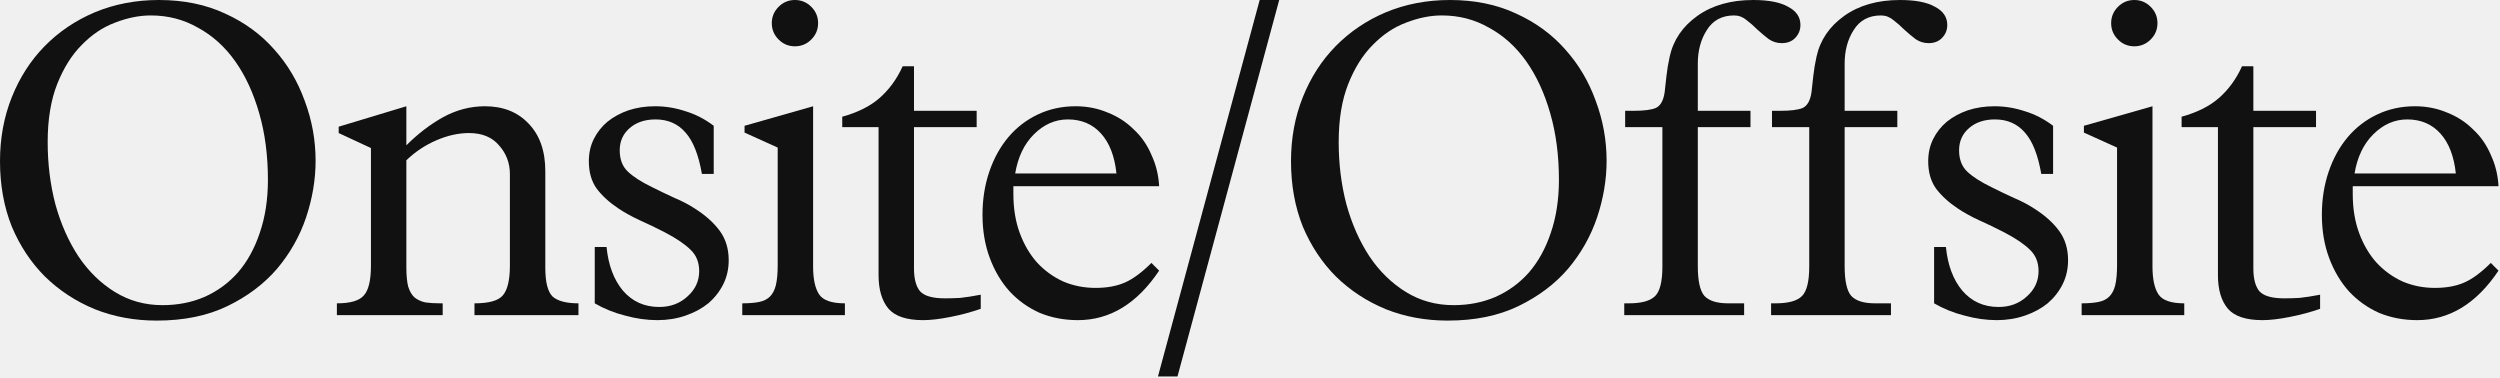
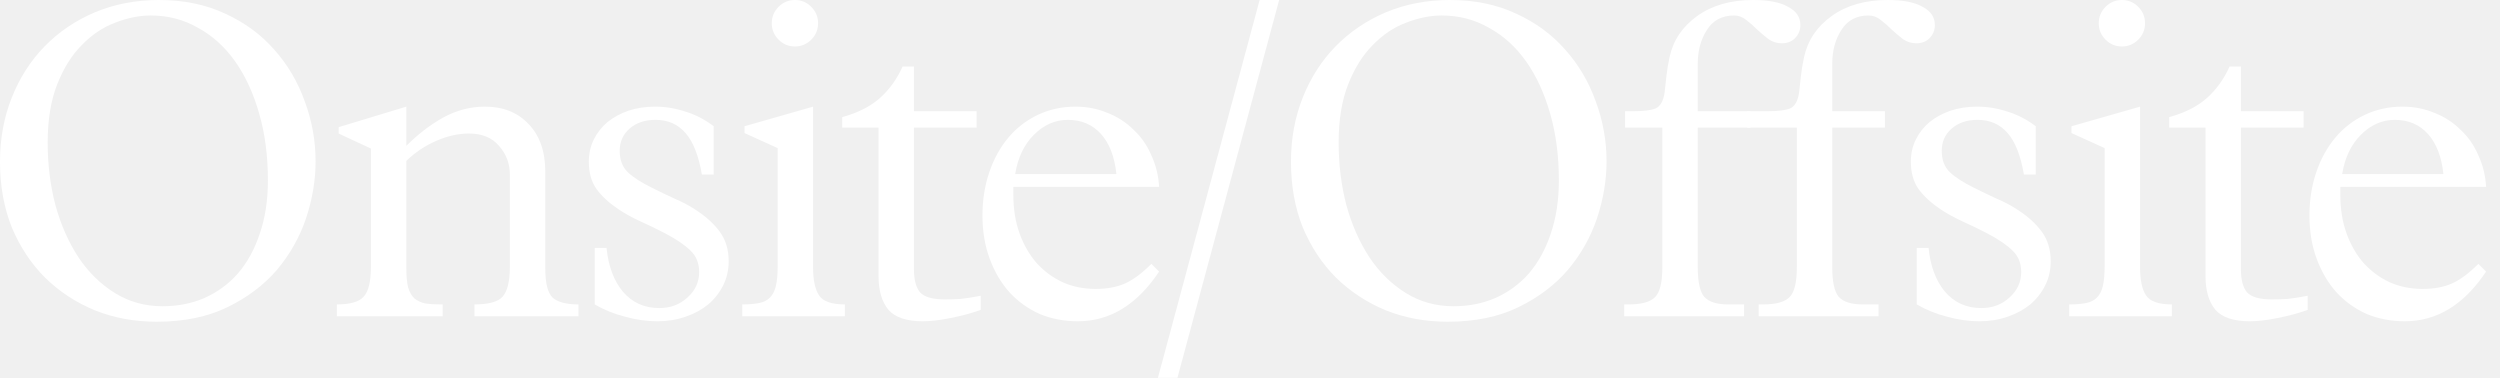
- <svg xmlns="http://www.w3.org/2000/svg" width="1013" height="153" viewBox="0 0 1013 153" fill="none">
-   <path d="M65.872 123.648C72.005 123.648 77.648 122.544 82.8 120.336C88.075 118.005 92.613 114.693 96.416 110.4C100.219 105.984 103.163 100.648 105.248 94.392C107.456 88.013 108.56 80.837 108.56 72.864C108.56 63.051 107.395 54.096 105.064 46C102.733 37.781 99.483 30.728 95.312 24.84C91.141 18.952 86.112 14.413 80.224 11.224C74.459 7.912 68.08 6.256 61.088 6.256C56.427 6.256 51.581 7.237 46.552 9.2C41.645 11.04 37.168 14.045 33.12 18.216C29.072 22.264 25.76 27.539 23.184 34.04C20.608 40.541 19.32 48.392 19.32 57.592C19.32 66.424 20.363 74.827 22.448 82.8C24.656 90.773 27.784 97.827 31.832 103.96C35.88 109.971 40.787 114.755 46.552 118.312C52.317 121.869 58.757 123.648 65.872 123.648ZM127.88 65.136C127.88 72.741 126.592 80.408 124.016 88.136C121.44 95.741 117.515 102.672 112.24 108.928C106.965 115.061 100.28 120.091 92.184 124.016C84.088 127.941 74.52 129.904 63.48 129.904C54.525 129.904 46.184 128.371 38.456 125.304C30.728 122.115 23.981 117.699 18.216 112.056C12.573 106.413 8.096 99.667 4.784 91.816C1.595 83.843 0 75.011 0 65.32C0 55.997 1.595 47.349 4.784 39.376C7.973 31.403 12.389 24.533 18.032 18.768C23.797 12.88 30.605 8.28 38.456 4.968C46.429 1.656 55.077 0 64.4 0C74.459 0 83.413 1.84 91.264 5.52C99.115 9.077 105.739 13.923 111.136 20.056C116.533 26.067 120.643 32.997 123.464 40.848C126.408 48.699 127.88 56.795 127.88 65.136Z" fill="#111111" />
-   <path d="M164.656 58.88C169.317 54.219 174.285 50.416 179.56 47.472C184.957 44.528 190.6 43.056 196.488 43.056C203.848 43.056 209.736 45.387 214.152 50.048C218.69 54.709 220.96 61.149 220.96 69.368V108.56C220.96 114.325 221.941 118.189 223.904 120.152C225.989 121.992 229.485 122.912 234.392 122.912V127.696H192.256V122.912C198.021 122.912 201.824 121.869 203.664 119.784C205.626 117.576 206.608 113.528 206.608 107.64V70.472C206.608 66.056 205.136 62.192 202.192 58.88C199.37 55.568 195.322 53.912 190.048 53.912C185.754 53.912 181.338 54.893 176.8 56.856C172.261 58.819 168.213 61.517 164.656 64.952V108.192C164.656 111.504 164.901 114.141 165.392 116.104C166.005 118.067 166.864 119.539 167.968 120.52C169.194 121.501 170.666 122.176 172.384 122.544C174.101 122.789 176.125 122.912 178.456 122.912H179.376V127.696H136.504V122.912C141.901 122.912 145.52 121.869 147.36 119.784C149.322 117.699 150.304 113.651 150.304 107.64V59.984L137.24 53.912V51.336L164.656 43.056V58.88Z" fill="#111111" />
-   <path d="M289.199 70.472H284.415C283.066 62.744 280.858 57.163 277.791 53.728C274.725 50.171 270.677 48.392 265.647 48.392C261.354 48.392 257.858 49.557 255.159 51.888C252.461 54.219 251.111 57.224 251.111 60.904C251.111 64.584 252.215 67.467 254.423 69.552C256.631 71.637 259.882 73.723 264.175 75.808C267.365 77.403 270.431 78.875 273.375 80.224C276.319 81.451 279.018 82.861 281.471 84.456C285.765 87.155 289.138 90.16 291.591 93.472C294.045 96.784 295.271 100.771 295.271 105.432C295.271 108.989 294.535 112.24 293.063 115.184C291.591 118.128 289.567 120.704 286.991 122.912C284.415 124.997 281.349 126.653 277.791 127.88C274.234 129.107 270.431 129.72 266.383 129.72C262.09 129.72 257.735 129.107 253.319 127.88C248.903 126.776 244.794 125.12 240.991 122.912V100.096H245.775C246.511 107.456 248.719 113.344 252.399 117.76C256.202 122.176 261.109 124.384 267.119 124.384C271.658 124.384 275.461 122.973 278.527 120.152C281.717 117.331 283.311 113.896 283.311 109.848C283.311 106.291 282.146 103.408 279.815 101.2C277.607 98.992 274.173 96.661 269.511 94.208C265.954 92.368 262.519 90.712 259.207 89.24C256.018 87.768 253.135 86.173 250.559 84.456C246.879 82.003 243.935 79.304 241.727 76.36C239.642 73.416 238.599 69.736 238.599 65.32C238.599 62.008 239.274 59.003 240.623 56.304C241.973 53.605 243.813 51.275 246.143 49.312C248.597 47.349 251.418 45.816 254.607 44.712C257.919 43.608 261.538 43.056 265.463 43.056C269.634 43.056 273.743 43.731 277.791 45.08C281.839 46.307 285.642 48.269 289.199 50.968V70.472Z" fill="#111111" />
-   <path d="M329.473 108.008C329.473 113.037 330.27 116.779 331.865 119.232C333.459 121.685 336.955 122.912 342.353 122.912V127.696H300.768V122.912C303.467 122.912 305.737 122.728 307.577 122.36C309.417 121.992 310.888 121.256 311.992 120.152C313.096 119.048 313.894 117.515 314.384 115.552C314.875 113.467 315.121 110.768 315.121 107.456V59.8L301.689 53.728V50.968L329.473 43.056V108.008ZM331.496 9.384C331.496 11.96 330.577 14.168 328.737 16.008C326.897 17.848 324.688 18.768 322.112 18.768C319.536 18.768 317.328 17.848 315.488 16.008C313.648 14.168 312.728 11.96 312.728 9.384C312.728 6.808 313.648 4.6 315.488 2.76C317.328 0.92 319.536 0 322.112 0C324.688 0 326.897 0.92 328.737 2.76C330.577 4.6 331.496 6.808 331.496 9.384Z" fill="#111111" />
-   <path d="M370.349 26.864V44.896H395.741V51.52H370.349V108.744C370.349 112.915 371.147 115.981 372.741 117.944C374.459 119.907 377.832 120.888 382.861 120.888C384.824 120.888 386.909 120.827 389.117 120.704C391.448 120.459 394.208 120.029 397.397 119.416V125.12C393.595 126.469 389.485 127.573 385.069 128.432C380.776 129.291 377.096 129.72 374.029 129.72C367.405 129.72 362.744 128.187 360.045 125.12C357.347 121.931 355.997 117.392 355.997 111.504V51.52H341.277V47.288C347.533 45.571 352.563 43.056 356.365 39.744C360.291 36.309 363.419 32.016 365.749 26.864H370.349Z" fill="#111111" />
-   <path d="M452.389 70.288C451.653 63.296 449.568 57.899 446.133 54.096C442.698 50.293 438.221 48.392 432.701 48.392C427.549 48.392 422.949 50.416 418.901 54.464C414.976 58.389 412.461 63.664 411.357 70.288H452.389ZM410.621 75.44V78.568C410.621 84.456 411.48 89.731 413.197 94.392C414.914 99.053 417.245 103.04 420.189 106.352C423.256 109.664 426.813 112.24 430.861 114.08C434.909 115.797 439.264 116.656 443.925 116.656C448.586 116.656 452.573 115.92 455.885 114.448C459.197 112.976 462.754 110.339 466.557 106.536L469.685 109.664C460.73 123.035 449.752 129.72 436.749 129.72C431.229 129.72 426.077 128.739 421.293 126.776C416.632 124.691 412.584 121.808 409.149 118.128C405.714 114.325 403.016 109.787 401.053 104.512C399.09 99.237 398.109 93.411 398.109 87.032C398.109 80.776 399.029 74.949 400.869 69.552C402.709 64.155 405.285 59.493 408.597 55.568C411.909 51.643 415.896 48.576 420.557 46.368C425.218 44.16 430.309 43.056 435.829 43.056C440.49 43.056 444.845 43.915 448.893 45.632C452.941 47.227 456.437 49.496 459.381 52.44C462.448 55.261 464.84 58.696 466.557 62.744C468.397 66.669 469.44 70.901 469.685 75.44H410.621Z" fill="#111111" />
-   <path d="M510.422 0H518.334L477.118 152.536H469.207L510.422 0Z" fill="#111111" />
-   <path d="M588.989 123.648C595.123 123.648 600.765 122.544 605.917 120.336C611.192 118.005 615.731 114.693 619.533 110.4C623.336 105.984 626.28 100.648 628.365 94.392C630.573 88.013 631.677 80.837 631.677 72.864C631.677 63.051 630.512 54.096 628.181 46C625.851 37.781 622.6 30.728 618.429 24.84C614.259 18.952 609.229 14.413 603.341 11.224C597.576 7.912 591.197 6.256 584.205 6.256C579.544 6.256 574.699 7.237 569.669 9.2C564.763 11.04 560.285 14.045 556.237 18.216C552.189 22.264 548.877 27.539 546.301 34.04C543.725 40.541 542.437 48.392 542.437 57.592C542.437 66.424 543.48 74.827 545.565 82.8C547.773 90.773 550.901 97.827 554.949 103.96C558.997 109.971 563.904 114.755 569.669 118.312C575.435 121.869 581.875 123.648 588.989 123.648ZM650.997 65.136C650.997 72.741 649.709 80.408 647.133 88.136C644.557 95.741 640.632 102.672 635.357 108.928C630.083 115.061 623.397 120.091 615.301 124.016C607.205 127.941 597.637 129.904 586.597 129.904C577.643 129.904 569.301 128.371 561.573 125.304C553.845 122.115 547.099 117.699 541.333 112.056C535.691 106.413 531.213 99.667 527.901 91.816C524.712 83.843 523.117 75.011 523.117 65.32C523.117 55.997 524.712 47.349 527.901 39.376C531.091 31.403 535.507 24.533 541.149 18.768C546.914 12.88 553.723 8.28 561.573 4.968C569.547 1.656 578.195 0 587.517 0C597.576 0 606.531 1.84 614.381 5.52C622.232 9.077 628.856 13.923 634.253 20.056C639.651 26.067 643.76 32.997 646.581 40.848C649.525 48.699 650.997 56.795 650.997 65.136Z" fill="#111111" />
-   <path d="M789.036 10.12C789.036 12.205 788.3 13.984 786.828 15.456C785.479 16.805 783.7 17.48 781.492 17.48C779.529 17.48 777.751 16.928 776.156 15.824C774.561 14.597 773.028 13.309 771.556 11.96C770.084 10.488 768.612 9.2 767.14 8.096C765.668 6.869 764.012 6.256 762.172 6.256C757.265 6.256 753.585 8.219 751.132 12.144C748.679 15.947 747.452 20.485 747.452 25.76V44.896H768.796V51.52H747.452V107.824C747.452 113.712 748.311 117.699 750.028 119.784C751.868 121.869 755.119 122.912 759.78 122.912H766.22V127.696H717.644V122.912H719.484C724.636 122.912 728.193 121.931 730.156 119.968C732.119 118.005 733.1 114.019 733.1 108.008V51.52H718.012V44.896H721.508C725.556 44.896 728.5 44.528 730.34 43.792C732.303 42.933 733.529 40.787 734.02 37.352C734.265 35.267 734.511 33.059 734.756 30.728C735.001 28.397 735.431 25.821 736.044 23C737.516 16.253 741.257 10.733 747.268 6.44C753.279 2.147 760.823 0 769.9 0C776.156 0 780.879 0.92 784.068 2.76C787.38 4.477 789.036 6.931 789.036 10.12Z" fill="#111111" />
-   <path d="M831.91 70.472H827.126C825.777 62.744 823.569 57.163 820.502 53.728C817.436 50.171 813.388 48.392 808.358 48.392C804.065 48.392 800.569 49.557 797.87 51.888C795.172 54.219 793.822 57.224 793.822 60.904C793.822 64.584 794.926 67.467 797.134 69.552C799.342 71.637 802.593 73.723 806.886 75.808C810.076 77.403 813.142 78.875 816.086 80.224C819.03 81.451 821.729 82.861 824.182 84.456C828.476 87.155 831.849 90.16 834.302 93.472C836.756 96.784 837.982 100.771 837.982 105.432C837.982 108.989 837.246 112.24 835.774 115.184C834.302 118.128 832.278 120.704 829.702 122.912C827.126 124.997 824.06 126.653 820.502 127.88C816.945 129.107 813.142 129.72 809.094 129.72C804.801 129.72 800.446 129.107 796.03 127.88C791.614 126.776 787.505 125.12 783.702 122.912V100.096H788.486C789.222 107.456 791.43 113.344 795.11 117.76C798.913 122.176 803.82 124.384 809.83 124.384C814.369 124.384 818.172 122.973 821.238 120.152C824.428 117.331 826.022 113.896 826.022 109.848C826.022 106.291 824.857 103.408 822.526 101.2C820.318 98.992 816.884 96.661 812.222 94.208C808.665 92.368 805.23 90.712 801.918 89.24C798.729 87.768 795.846 86.173 793.27 84.456C789.59 82.003 786.646 79.304 784.438 76.36C782.353 73.416 781.31 69.736 781.31 65.32C781.31 62.008 781.985 59.003 783.334 56.304C784.684 53.605 786.524 51.275 788.854 49.312C791.308 47.349 794.129 45.816 797.318 44.712C800.63 43.608 804.249 43.056 808.174 43.056C812.345 43.056 816.454 43.731 820.502 45.08C824.55 46.307 828.353 48.269 831.91 50.968V70.472Z" fill="#111111" />
-   <path d="M872.183 108.008C872.183 113.037 872.981 116.779 874.575 119.232C876.17 121.685 879.666 122.912 885.063 122.912V127.696H843.479V122.912C846.178 122.912 848.447 122.728 850.287 122.36C852.127 121.992 853.599 121.256 854.703 120.152C855.807 119.048 856.605 117.515 857.095 115.552C857.586 113.467 857.831 110.768 857.831 107.456V59.8L844.399 53.728V50.968L872.183 43.056V108.008ZM874.207 9.384C874.207 11.96 873.287 14.168 871.447 16.008C869.607 17.848 867.399 18.768 864.823 18.768C862.247 18.768 860.039 17.848 858.199 16.008C856.359 14.168 855.439 11.96 855.439 9.384C855.439 6.808 856.359 4.6 858.199 2.76C860.039 0.92 862.247 0 864.823 0C867.399 0 869.607 0.92 871.447 2.76C873.287 4.6 874.207 6.808 874.207 9.384Z" fill="#111111" />
-   <path d="M913.06 26.864V44.896H938.452V51.52H913.06V108.744C913.06 112.915 913.858 115.981 915.452 117.944C917.17 119.907 920.543 120.888 925.572 120.888C927.535 120.888 929.62 120.827 931.828 120.704C934.159 120.459 936.919 120.029 940.108 119.416V125.12C936.306 126.469 932.196 127.573 927.78 128.432C923.487 129.291 919.807 129.72 916.74 129.72C910.116 129.72 905.455 128.187 902.756 125.12C900.058 121.931 898.708 117.392 898.708 111.504V51.52H883.988V47.288C890.244 45.571 895.274 43.056 899.076 39.744C903.002 36.309 906.13 32.016 908.46 26.864H913.06Z" fill="#111111" />
-   <path d="M995.1 70.288C994.364 63.296 992.279 57.899 988.844 54.096C985.409 50.293 980.932 48.392 975.412 48.392C970.26 48.392 965.66 50.416 961.612 54.464C957.687 58.389 955.172 63.664 954.068 70.288H995.1ZM953.332 75.44V78.568C953.332 84.456 954.191 89.731 955.908 94.392C957.625 99.053 959.956 103.04 962.9 106.352C965.967 109.664 969.524 112.24 973.572 114.08C977.62 115.797 981.975 116.656 986.636 116.656C991.297 116.656 995.284 115.92 998.596 114.448C1001.91 112.976 1005.47 110.339 1009.27 106.536L1012.4 109.664C1003.44 123.035 992.463 129.72 979.46 129.72C973.94 129.72 968.788 128.739 964.004 126.776C959.343 124.691 955.295 121.808 951.86 118.128C948.425 114.325 945.727 109.787 943.764 104.512C941.801 99.237 940.82 93.411 940.82 87.032C940.82 80.776 941.74 74.949 943.58 69.552C945.42 64.155 947.996 59.493 951.308 55.568C954.62 51.643 958.607 48.576 963.268 46.368C967.929 44.16 973.02 43.056 978.54 43.056C983.201 43.056 987.556 43.915 991.604 45.632C995.652 47.227 999.148 49.496 1002.09 52.44C1005.16 55.261 1007.55 58.696 1009.27 62.744C1011.11 66.669 1012.15 70.901 1012.4 75.44H953.332Z" fill="#111111" />
-   <path d="M729.536 10.12C729.536 12.205 728.8 13.984 727.328 15.456C725.979 16.805 724.2 17.48 721.992 17.48C720.029 17.48 718.251 16.928 716.656 15.824C715.061 14.597 713.528 13.309 712.056 11.96C710.584 10.488 709.112 9.2 707.64 8.096C706.168 6.869 704.512 6.256 702.672 6.256C697.765 6.256 694.085 8.219 691.632 12.144C689.179 15.947 687.952 20.485 687.952 25.76V44.896H709.296V51.52H687.952V107.824C687.952 113.712 688.811 117.699 690.528 119.784C692.368 121.869 695.619 122.912 700.28 122.912H706.72V127.696H658.144V122.912H659.984C665.136 122.912 668.693 121.931 670.656 119.968C672.619 118.005 673.6 114.019 673.6 108.008V51.52H658.512V44.896H662.008C666.056 44.896 669 44.528 670.84 43.792C672.803 42.933 674.029 40.787 674.52 37.352C674.765 35.267 675.011 33.059 675.256 30.728C675.501 28.397 675.931 25.821 676.544 23C678.016 16.253 681.757 10.733 687.768 6.44C693.779 2.147 701.323 0 710.4 0C716.656 0 721.379 0.92 724.568 2.76C727.88 4.477 729.536 6.931 729.536 10.12Z" fill="#111111" />
+ <svg xmlns="http://www.w3.org/2000/svg" width="1469" height="222" viewBox="0 0 1469 222" fill="none">
+   <path d="M95.521 179.948C104.415 179.948 112.597 178.341 120.068 175.128C127.717 171.736 134.298 166.916 139.812 160.668C145.327 154.241 149.596 146.475 152.62 137.371C155.822 128.088 157.422 117.644 157.422 106.041C157.422 91.759 155.733 78.727 152.353 66.945C148.973 54.984 144.259 44.719 138.212 36.15C132.164 27.581 124.871 20.976 116.333 16.334C107.972 11.514 98.723 9.104 88.584 9.104C81.824 9.104 74.798 10.533 67.505 13.389C60.39 16.067 53.897 20.441 48.027 26.51C42.157 32.401 37.355 40.078 33.619 49.539C29.884 59.001 28.016 70.426 28.016 83.815C28.016 96.668 29.528 108.897 32.552 120.501C35.754 132.105 40.289 142.369 46.16 151.295C52.029 160.043 59.145 167.005 67.505 172.182C75.865 177.359 85.204 179.948 95.521 179.948ZM185.438 94.794C185.438 105.862 183.571 117.02 179.835 128.266C176.1 139.335 170.408 149.421 162.759 158.525C155.11 167.451 145.416 174.771 133.676 180.483C121.936 186.196 108.061 189.052 92.052 189.052C79.067 189.052 66.971 186.821 55.765 182.358C44.559 177.716 34.775 171.29 26.415 163.078C18.233 154.866 11.74 145.047 6.937 133.622C2.312 122.018 0 109.165 0 95.062C0 81.494 2.312 68.909 6.937 57.305C11.562 45.701 17.966 35.704 26.148 27.314C34.508 18.745 44.381 12.05 55.765 7.23C67.327 2.41 79.867 0 93.386 0C107.972 0 120.957 2.678 132.342 8.033C143.726 13.21 153.331 20.262 161.158 29.188C168.985 37.935 174.943 48.022 179.035 59.447C183.304 70.872 185.438 82.655 185.438 94.794Z" fill="white" />
+   <path d="M238.767 85.689C245.526 78.906 252.73 73.371 260.379 69.087C268.206 64.803 276.388 62.66 284.926 62.66C295.599 62.66 304.137 66.052 310.541 72.836C317.122 79.62 320.413 88.992 320.413 100.953V157.99C320.413 166.38 321.836 172.004 324.682 174.86C327.706 177.538 332.775 178.877 339.891 178.877V185.839H278.789V178.877C287.15 178.877 292.664 177.359 295.332 174.324C298.178 171.111 299.601 165.22 299.601 156.651V102.56C299.601 96.133 297.467 90.509 293.197 85.689C289.106 80.869 283.236 78.459 275.587 78.459C269.362 78.459 262.958 79.888 256.377 82.744C249.795 85.6 243.925 89.528 238.767 94.526V157.454C238.767 162.274 239.122 166.112 239.834 168.969C240.723 171.825 241.968 173.967 243.569 175.396C245.348 176.824 247.483 177.806 249.973 178.341C252.463 178.698 255.398 178.877 258.778 178.877H260.112V185.839H197.944V178.877C205.77 178.877 211.018 177.359 213.686 174.324C216.532 171.29 217.955 165.398 217.955 156.651V87.296L199.011 78.459V74.71L238.767 62.66V85.689Z" fill="white" />
+   <path d="M419.367 102.56H412.43C410.473 91.313 407.271 83.19 402.824 78.192C398.377 73.014 392.507 70.426 385.214 70.426C378.989 70.426 373.919 72.122 370.006 75.514C366.092 78.906 364.136 83.279 364.136 88.635C364.136 93.991 365.737 98.186 368.938 101.221C372.14 104.255 376.854 107.29 383.08 110.325C387.705 112.646 392.152 114.788 396.421 116.752C400.69 118.537 404.603 120.59 408.161 122.911C414.386 126.838 419.278 131.212 422.836 136.032C426.393 140.852 428.172 146.654 428.172 153.438C428.172 158.615 427.105 163.345 424.97 167.63C422.836 171.914 419.901 175.663 416.165 178.877C412.43 181.911 407.983 184.321 402.824 186.107C397.666 187.892 392.152 188.784 386.282 188.784C380.056 188.784 373.741 187.892 367.338 186.107C360.934 184.5 354.975 182.09 349.461 178.877V145.672H356.398C357.465 156.383 360.667 164.952 366.003 171.379C371.518 177.806 378.633 181.019 387.349 181.019C393.93 181.019 399.445 178.966 403.892 174.86C408.516 170.754 410.829 165.755 410.829 159.864C410.829 154.687 409.139 150.492 405.759 147.279C402.557 144.065 397.577 140.673 390.817 137.103C385.659 134.425 380.678 132.015 375.876 129.873C371.251 127.731 367.071 125.41 363.335 122.911C357.999 119.34 353.73 115.413 350.528 111.128C347.504 106.844 345.992 101.488 345.992 95.062C345.992 90.242 346.97 85.868 348.927 81.941C350.884 78.013 353.552 74.621 356.932 71.765C360.489 68.909 364.58 66.677 369.205 65.07C374.008 63.464 379.255 62.66 384.947 62.66C390.995 62.66 396.954 63.642 402.824 65.606C408.694 67.391 414.208 70.248 419.367 74.175V102.56Z" fill="white" />
+   <path d="M477.767 157.187C477.767 164.506 478.923 169.951 481.236 173.521C483.548 177.091 488.617 178.877 496.444 178.877V185.839H436.143V178.877C440.057 178.877 443.347 178.609 446.016 178.073C448.684 177.538 450.818 176.467 452.419 174.86C454.02 173.253 455.176 171.022 455.888 168.165C456.599 165.131 456.955 161.203 456.955 156.383V87.028L437.477 78.192V74.175L477.767 62.66V157.187ZM480.702 13.657C480.702 17.406 479.368 20.619 476.7 23.297C474.031 25.975 470.83 27.314 467.094 27.314C463.359 27.314 460.157 25.975 457.489 23.297C454.821 20.619 453.486 17.406 453.486 13.657C453.486 9.908 454.821 6.694 457.489 4.017C460.157 1.339 463.359 0 467.094 0C470.83 0 474.031 1.339 476.7 4.017C479.368 6.694 480.702 9.908 480.702 13.657Z" fill="white" />
+   <path d="M537.042 39.096V65.338H573.863V74.978H537.042V158.258C537.042 164.327 538.198 168.79 540.511 171.647C543.001 174.503 547.893 175.931 555.186 175.931C558.032 175.931 561.056 175.842 564.258 175.663C567.637 175.306 571.64 174.681 576.264 173.789V182.09C570.75 184.054 564.791 185.66 558.388 186.91C552.162 188.16 546.826 188.784 542.379 188.784C532.773 188.784 526.014 186.553 522.1 182.09C518.187 177.448 516.231 170.843 516.231 162.274V74.978H494.885V68.819C503.957 66.32 511.25 62.66 516.764 57.84C522.456 52.842 526.992 46.594 530.372 39.096H537.042Z" fill="white" />
+   <path d="M656.008 102.292C654.94 92.116 651.917 84.261 646.936 78.727C641.955 73.193 635.463 70.426 627.458 70.426C619.987 70.426 613.317 73.372 607.447 79.263C601.755 84.975 598.108 92.652 596.507 102.292H656.008ZM595.44 109.79V114.342C595.44 122.911 596.685 130.587 599.176 137.371C601.666 144.155 605.046 149.956 609.315 154.776C613.762 159.597 618.92 163.345 624.79 166.023C630.66 168.523 636.975 169.772 643.734 169.772C650.494 169.772 656.275 168.701 661.077 166.559C665.88 164.417 671.038 160.578 676.553 155.044L681.089 159.597C668.103 179.055 652.183 188.784 633.328 188.784C625.324 188.784 617.853 187.356 610.916 184.5C604.156 181.465 598.286 177.27 593.306 171.914C588.325 166.38 584.412 159.775 581.566 152.099C578.72 144.422 577.297 135.943 577.297 126.66C577.297 117.555 578.631 109.075 581.299 101.221C583.967 93.366 587.702 86.582 592.505 80.869C597.308 75.157 603.089 70.694 609.848 67.48C616.608 64.267 623.99 62.66 631.994 62.66C638.754 62.66 645.068 63.91 650.938 66.409C656.808 68.73 661.878 72.033 666.147 76.317C670.594 80.423 674.062 85.422 676.553 91.313C679.221 97.025 680.733 103.184 681.089 109.79H595.44Z" fill="white" />
+   <path d="M740.162 0H751.635L691.868 221.989H680.395L740.162 0Z" fill="white" />
+   <path d="M854.091 179.948C862.985 179.948 871.167 178.341 878.638 175.128C886.287 171.736 892.869 166.916 898.383 160.668C903.897 154.241 908.166 146.475 911.19 137.371C914.392 128.088 915.993 117.644 915.993 106.041C915.993 91.759 914.303 78.727 910.923 66.945C907.544 54.984 902.83 44.719 896.782 36.15C890.734 27.581 883.441 20.976 874.903 16.334C866.543 11.514 857.293 9.104 847.154 9.104C840.394 9.104 833.368 10.533 826.075 13.389C818.96 16.067 812.468 20.441 806.598 26.51C800.728 32.401 795.925 40.078 792.189 49.539C788.454 59.001 786.586 70.426 786.586 83.815C786.586 96.668 788.098 108.897 791.122 120.501C794.324 132.105 798.86 142.369 804.73 151.295C810.6 160.043 817.715 167.005 826.075 172.182C834.436 177.359 843.774 179.948 854.091 179.948ZM944.009 94.794C944.009 105.862 942.141 117.02 938.405 128.266C934.67 139.335 928.978 149.421 921.329 158.525C913.68 167.451 903.986 174.771 892.246 180.483C880.506 186.196 866.631 189.052 850.622 189.052C837.637 189.052 825.542 186.821 814.335 182.358C803.129 177.716 793.346 171.29 784.985 163.078C776.803 154.866 770.31 145.047 765.508 133.622C760.883 122.018 758.57 109.165 758.57 95.062C758.57 81.494 760.883 68.909 765.508 57.305C770.132 45.701 776.536 35.704 784.718 27.314C793.079 18.745 802.951 12.05 814.335 7.23C825.897 2.41 838.438 0 851.957 0C866.543 0 879.528 2.678 890.912 8.033C902.296 13.21 911.902 20.262 919.728 29.188C927.555 37.935 933.514 48.022 937.605 59.447C941.874 70.872 944.009 82.655 944.009 94.794Z" fill="white" />
+   <path d="M1136.93 14.728C1136.93 17.763 1135.86 20.351 1133.73 22.494C1131.77 24.457 1129.19 25.439 1125.99 25.439C1123.14 25.439 1120.56 24.636 1118.25 23.029C1115.94 21.244 1113.71 19.369 1111.58 17.406C1109.45 15.263 1107.31 13.389 1105.18 11.782C1103.04 9.997 1100.64 9.104 1097.97 9.104C1090.86 9.104 1085.52 11.961 1081.96 17.673C1078.41 23.207 1076.63 29.813 1076.63 37.489V65.338H1107.58V74.978H1076.63V156.919C1076.63 165.488 1077.87 171.29 1080.36 174.324C1083.03 177.359 1087.74 178.877 1094.5 178.877H1103.84V185.839H1033.4V178.877H1036.07C1043.54 178.877 1048.7 177.448 1051.55 174.592C1054.39 171.736 1055.82 165.934 1055.82 157.187V74.978H1026.69V65.338H1039.01C1044.88 65.338 1049.14 64.803 1051.81 63.731C1054.66 62.482 1056.44 59.358 1057.15 54.359C1057.51 51.324 1057.86 48.111 1058.22 44.719C1058.57 41.327 1059.19 37.578 1060.08 33.472C1062.22 23.654 1067.64 15.62 1076.36 9.372C1085.08 3.124 1096.02 0 1109.18 0C1118.25 0 1125.1 1.339 1129.72 4.017C1134.53 6.516 1136.93 10.086 1136.93 14.728Z" fill="white" />
+   <path d="M1196.2 102.56H1189.26C1187.31 91.313 1184.1 83.19 1179.66 78.192C1175.21 73.014 1169.34 70.426 1162.05 70.426C1155.82 70.426 1150.75 72.122 1146.84 75.514C1142.92 78.906 1140.97 83.279 1140.97 88.635C1140.97 93.991 1142.57 98.186 1145.77 101.221C1148.97 104.255 1153.69 107.29 1159.91 110.325C1164.54 112.646 1168.98 114.788 1173.25 116.752C1177.52 118.537 1181.44 120.59 1184.99 122.911C1191.22 126.838 1196.11 131.212 1199.67 136.032C1203.23 140.852 1205 146.654 1205 153.438C1205 158.615 1203.94 163.345 1201.8 167.63C1199.67 171.914 1196.73 175.663 1193 178.877C1189.26 181.911 1184.82 184.321 1179.66 186.107C1174.5 187.892 1168.98 188.784 1163.11 188.784C1156.89 188.784 1150.57 187.892 1144.17 186.107C1137.77 184.5 1131.81 182.09 1126.29 178.877V145.672H1133.23C1134.3 156.383 1137.5 164.952 1142.84 171.379C1148.35 177.806 1155.47 181.019 1164.18 181.019C1170.76 181.019 1176.28 178.966 1180.72 174.86C1185.35 170.754 1187.66 165.755 1187.66 159.864C1187.66 154.687 1185.97 150.492 1182.59 147.279C1179.39 144.065 1174.41 140.673 1167.65 137.103C1162.49 134.425 1157.51 132.015 1152.71 129.873C1148.08 127.731 1143.9 125.41 1140.17 122.911C1134.83 119.34 1130.56 115.413 1127.36 111.128C1124.34 106.844 1122.82 101.488 1122.82 95.062C1122.82 90.242 1123.8 85.868 1125.76 81.941C1127.72 78.013 1130.38 74.621 1133.76 71.765C1137.32 68.909 1141.41 66.677 1146.04 65.07C1150.84 63.464 1156.09 62.66 1161.78 62.66C1167.83 62.66 1173.79 63.642 1179.66 65.606C1185.53 67.391 1191.04 70.248 1196.2 74.175V102.56Z" fill="white" />
+   <path d="M1257.5 157.187C1257.5 164.506 1258.66 169.951 1260.97 173.521C1263.28 177.091 1268.35 178.877 1276.18 178.877V185.839H1215.88V178.877C1219.79 178.877 1223.08 178.609 1225.75 178.073C1228.42 177.538 1230.55 176.467 1232.15 174.86C1233.75 173.253 1234.91 171.022 1235.62 168.165C1236.33 165.131 1236.69 161.203 1236.69 156.383V87.028L1217.21 78.192V74.175L1257.5 62.66V157.187ZM1260.43 13.657C1260.43 17.406 1259.1 20.619 1256.43 23.297C1253.76 25.975 1250.56 27.314 1246.83 27.314C1243.09 27.314 1239.89 25.975 1237.22 23.297C1234.55 20.619 1233.22 17.406 1233.22 13.657C1233.22 9.908 1234.55 6.694 1237.22 4.017C1239.89 1.339 1243.09 0 1246.83 0C1250.56 0 1253.76 1.339 1256.43 4.017C1259.1 6.694 1260.43 9.908 1260.43 13.657Z" fill="white" />
+   <path d="M1316.77 39.096V65.338H1353.6V74.978H1316.77V158.258C1316.77 164.327 1317.93 168.79 1320.24 171.647C1322.73 174.503 1327.63 175.931 1334.92 175.931C1337.76 175.931 1340.79 175.842 1343.99 175.663C1347.37 175.306 1351.37 174.681 1356 173.789V182.09C1350.48 184.054 1344.52 185.66 1338.12 186.91C1331.89 188.16 1326.56 188.784 1322.11 188.784C1312.51 188.784 1305.75 186.553 1301.83 182.09C1297.92 177.448 1295.96 170.843 1295.96 162.274V74.978H1274.62V68.819C1283.69 66.32 1290.98 62.66 1296.5 57.84C1302.19 52.842 1306.72 46.594 1310.1 39.096H1316.77Z" fill="white" />
+   <path d="M1435.74 102.292C1434.67 92.116 1431.65 84.261 1426.67 78.727C1421.69 73.193 1415.2 70.426 1407.19 70.426C1399.72 70.426 1393.05 73.372 1387.18 79.263C1381.49 84.975 1377.84 92.652 1376.24 102.292H1435.74ZM1375.17 109.79V114.342C1375.17 122.911 1376.42 130.587 1378.91 137.371C1381.4 144.155 1384.78 149.956 1389.05 154.776C1393.49 159.597 1398.65 163.345 1404.52 166.023C1410.39 168.523 1416.71 169.772 1423.47 169.772C1430.23 169.772 1436.01 168.701 1440.81 166.559C1445.61 164.417 1450.77 160.578 1456.29 155.044L1460.82 159.597C1447.84 179.055 1431.92 188.784 1413.06 188.784C1405.06 188.784 1397.59 187.356 1390.65 184.5C1383.89 181.465 1378.02 177.27 1373.04 171.914C1368.06 166.38 1364.14 159.775 1361.3 152.099C1358.45 144.422 1357.03 135.943 1357.03 126.66C1357.03 117.555 1358.36 109.075 1361.03 101.221C1363.7 93.366 1367.44 86.582 1372.24 80.869C1377.04 75.157 1382.82 70.694 1389.58 67.48C1396.34 64.267 1403.72 62.66 1411.73 62.66C1418.49 62.66 1424.8 63.91 1430.67 66.409C1436.54 68.73 1441.61 72.033 1445.88 76.317C1450.33 80.423 1453.8 85.422 1456.29 91.313C1458.95 97.025 1460.47 103.184 1460.82 109.79H1375.17Z" fill="white" />
+   <path d="M1057.9 14.728C1057.9 17.763 1056.83 20.351 1054.7 22.494C1052.74 24.457 1050.16 25.439 1046.96 25.439C1044.11 25.439 1041.53 24.636 1039.22 23.029C1036.91 21.244 1034.68 19.369 1032.55 17.406C1030.42 15.263 1028.28 13.389 1026.15 11.782C1024.01 9.997 1021.61 9.104 1018.94 9.104C1011.83 9.104 1006.49 11.961 1002.93 17.673C999.376 23.207 997.597 29.813 997.597 37.489V65.338H1028.55V74.978H997.597V156.919C997.597 165.488 998.842 171.29 1001.33 174.324C1004 177.359 1008.71 178.877 1015.47 178.877H1024.81V185.839H954.372V178.877H957.04C964.511 178.877 969.67 177.448 972.516 174.592C975.362 171.736 976.785 165.934 976.785 157.187V74.978H954.906V65.338H959.975C965.845 65.338 970.115 64.803 972.783 63.731C975.629 62.482 977.408 59.358 978.119 54.359C978.475 51.324 978.83 48.111 979.186 44.719C979.542 41.327 980.165 37.578 981.054 33.472C983.189 23.654 988.614 15.62 997.33 9.372C1006.05 3.124 1016.99 0 1030.15 0C1039.22 0 1046.07 1.339 1050.69 4.017C1055.5 6.516 1057.9 10.086 1057.9 14.728Z" fill="white" />
</svg>
